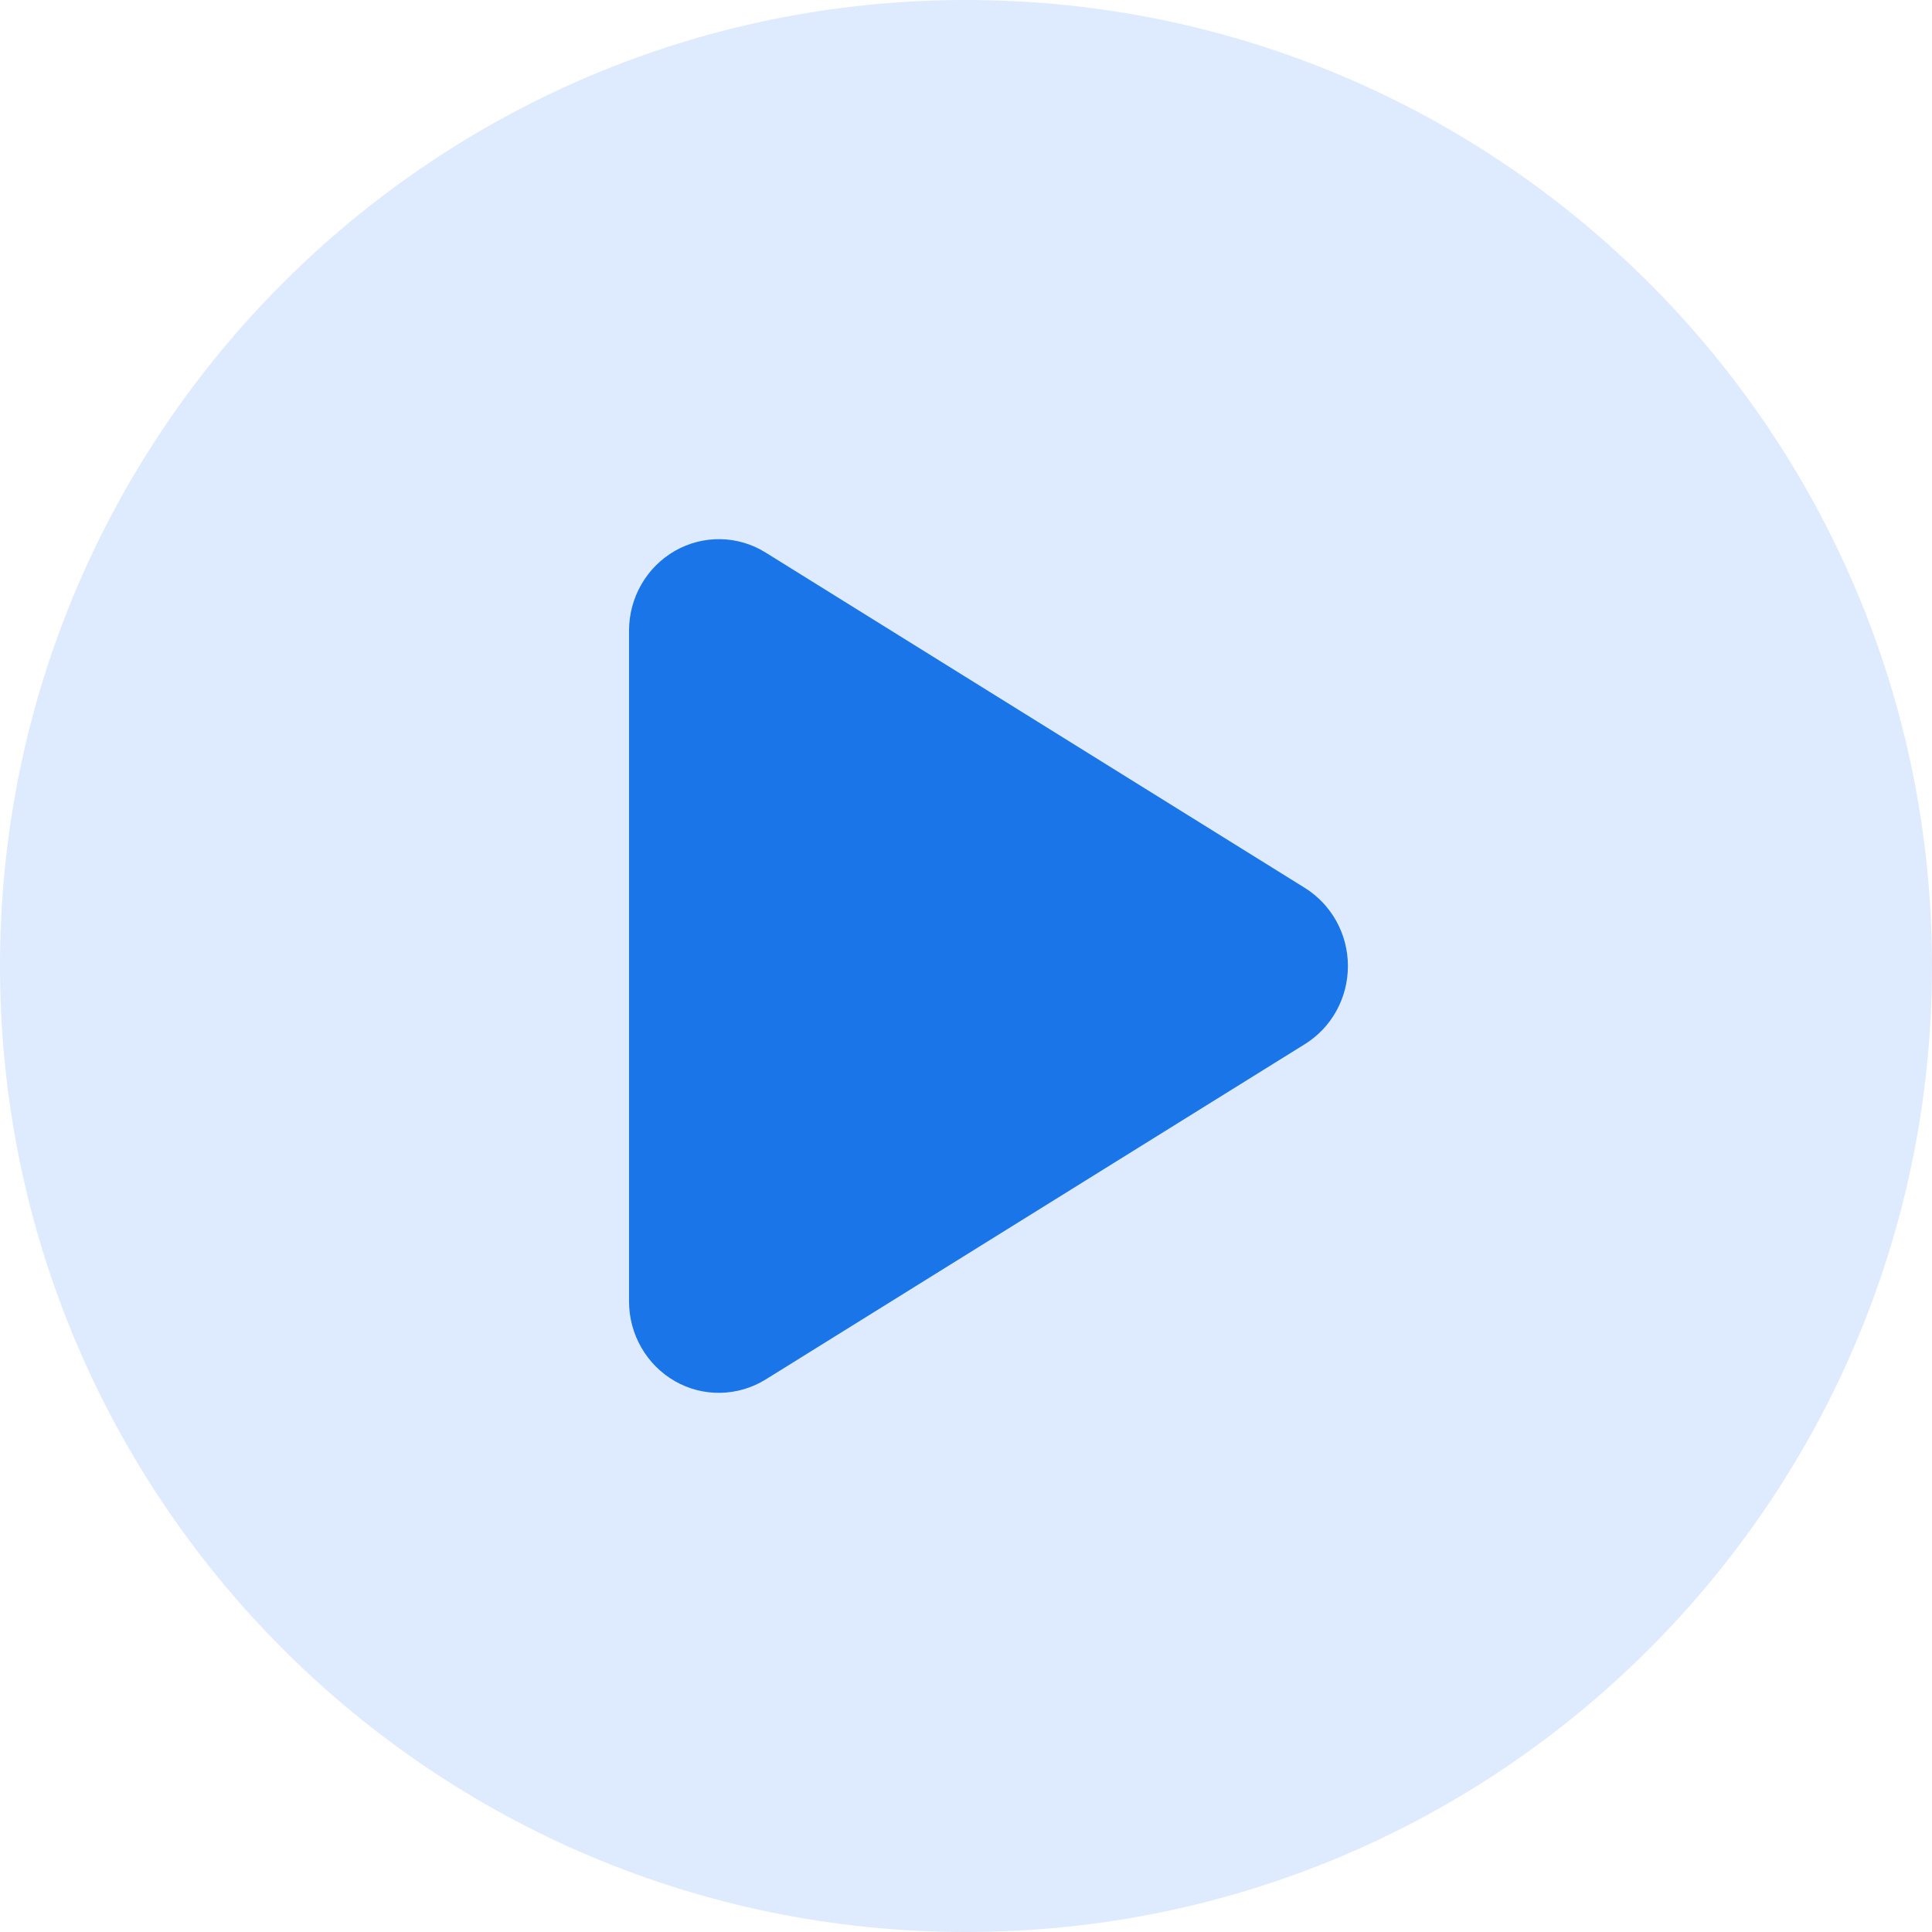
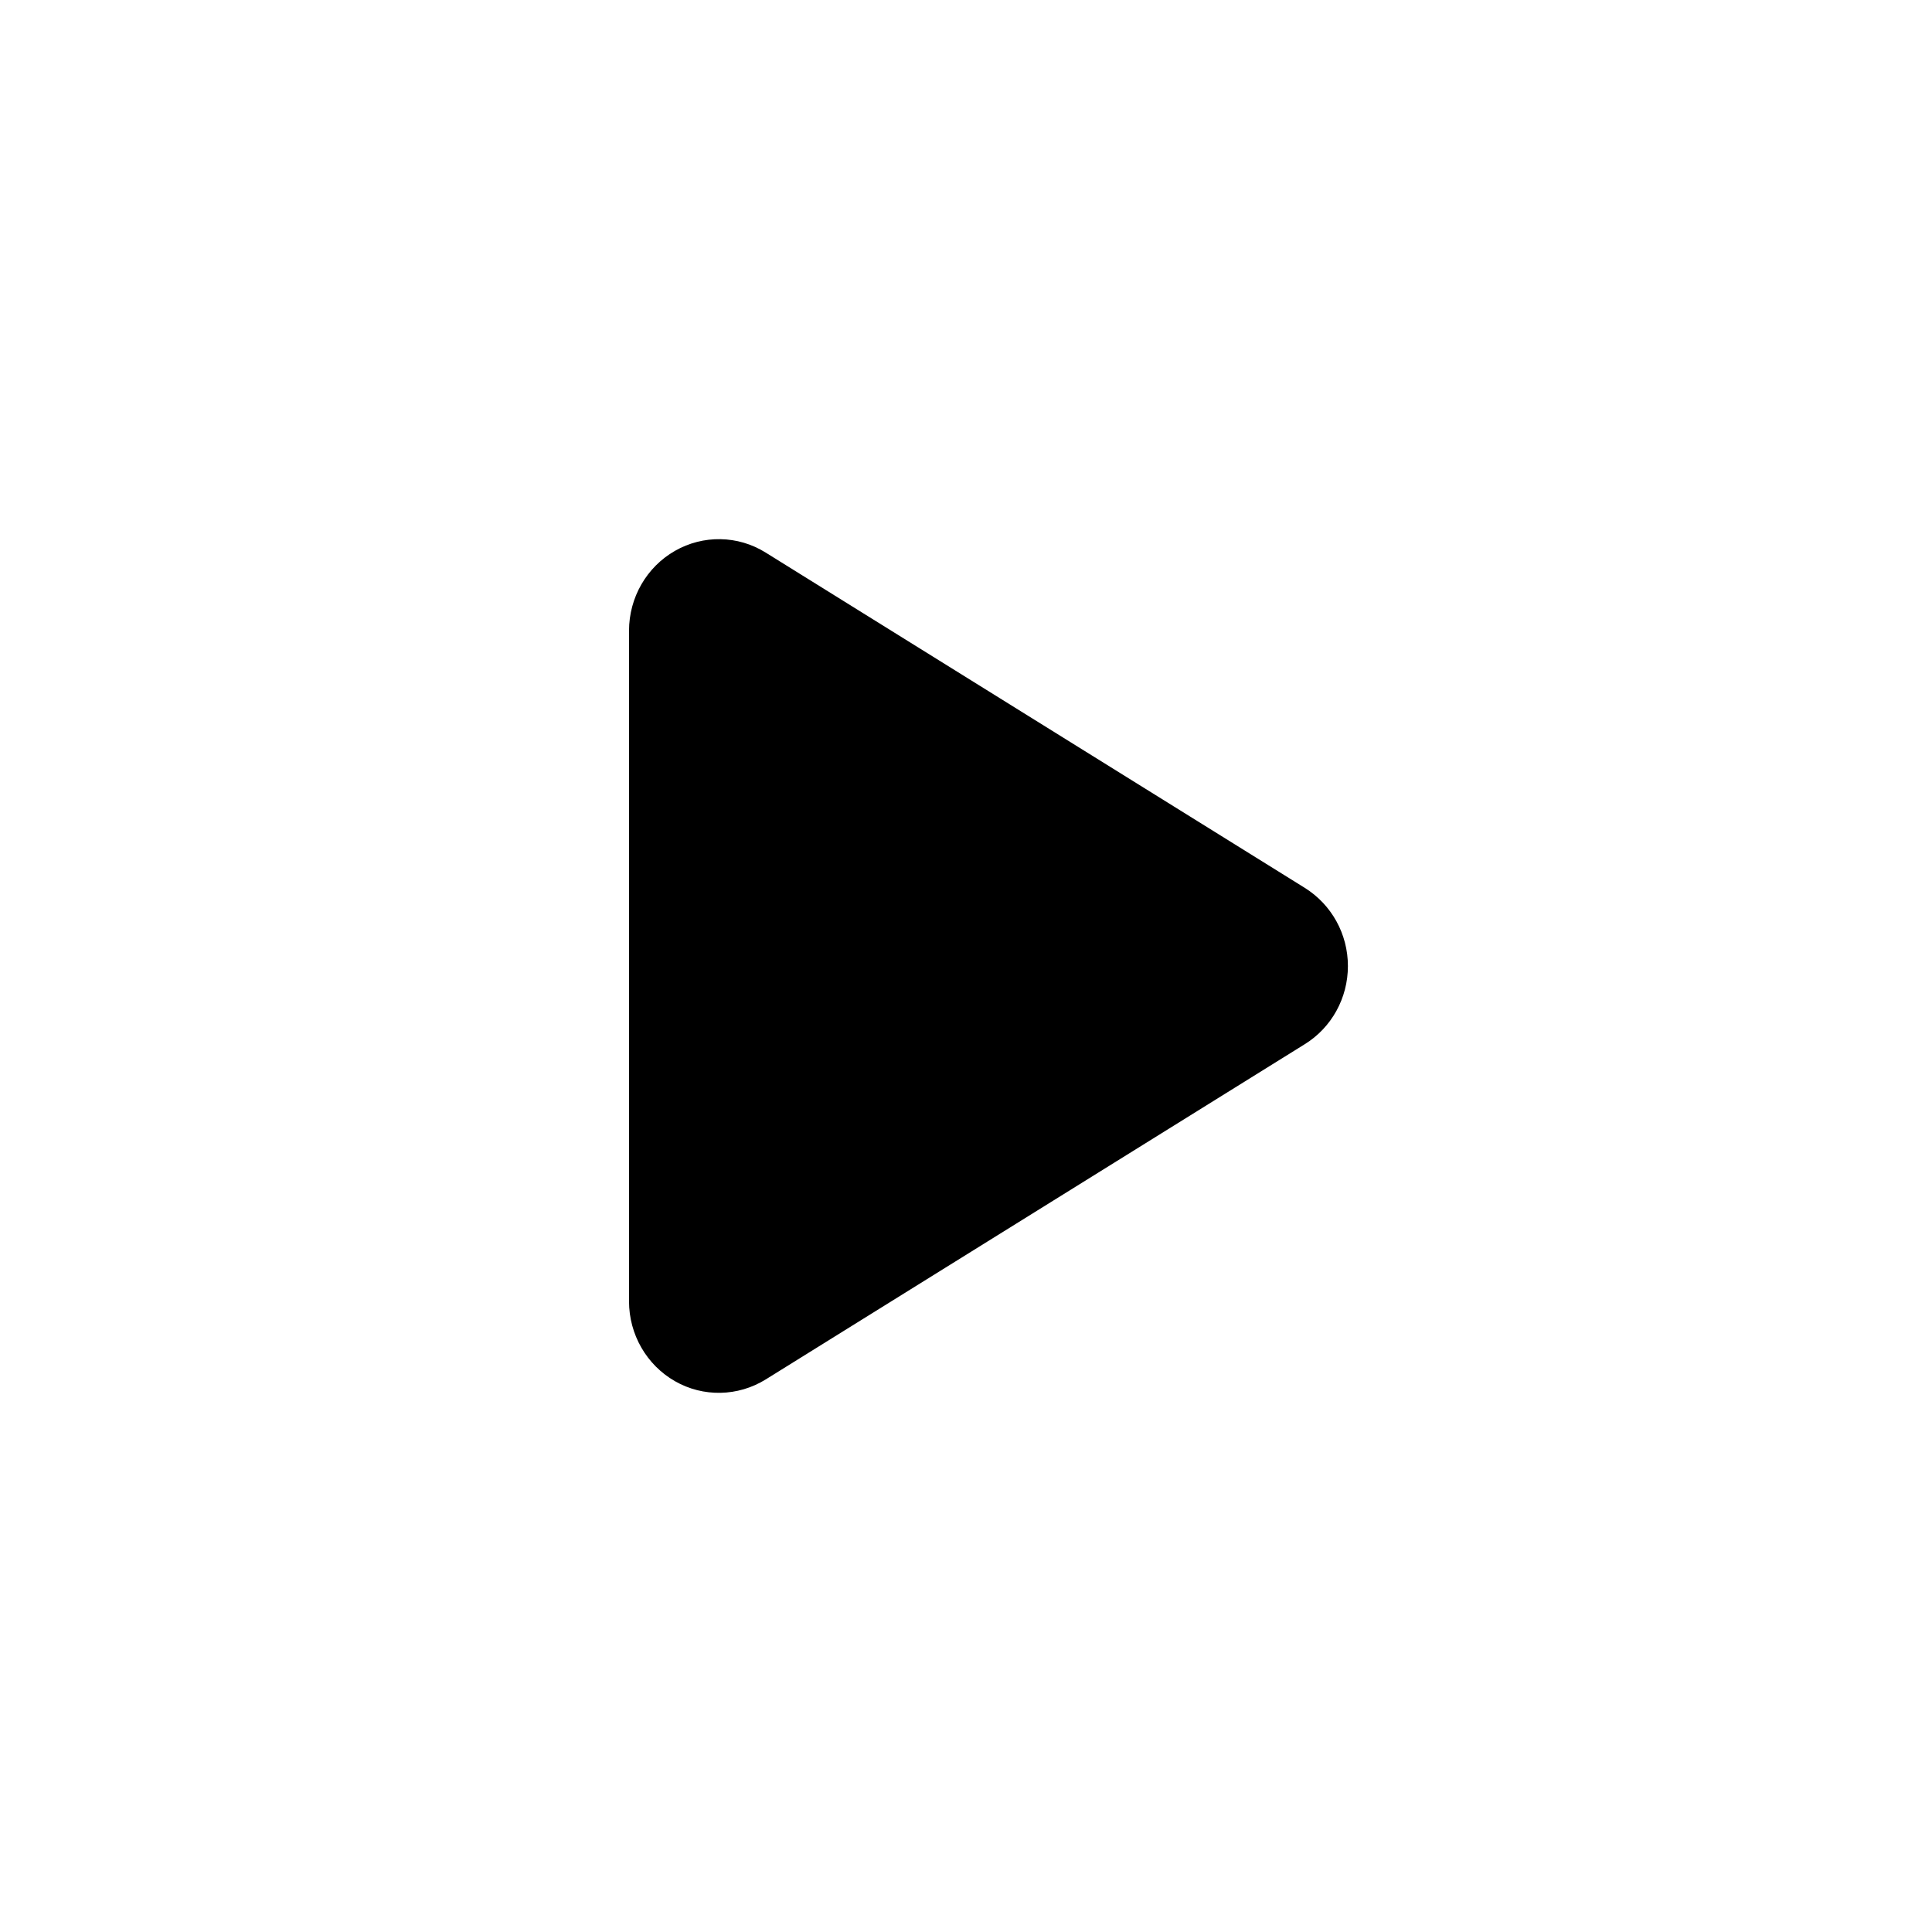
<svg xmlns="http://www.w3.org/2000/svg" width="43" height="43" viewBox="0 0 43 43" fill="none">
-   <circle cx="21.5" cy="21.5" r="21.5" fill="#DEEBFE" />
-   <path d="M17.042 12.299C16.425 11.913 15.65 11.901 15.021 12.261C14.392 12.621 14 13.3 14 14.038V28.964C14 29.701 14.392 30.38 15.021 30.74C15.65 31.101 16.425 31.084 17.042 30.702L29.042 23.239C29.637 22.87 30 22.213 30 21.501C30 20.788 29.637 20.135 29.042 19.762L17.042 12.299Z" fill="#1A75E8" />
+   <circle cx="21.5" cy="21.5" r="21.5" fill="currentBackgroundColor" />
+   <path d="M17.042 12.299C16.425 11.913 15.65 11.901 15.021 12.261C14.392 12.621 14 13.3 14 14.038V28.964C14 29.701 14.392 30.38 15.021 30.74C15.65 31.101 16.425 31.084 17.042 30.702L29.042 23.239C29.637 22.87 30 22.213 30 21.501C30 20.788 29.637 20.135 29.042 19.762L17.042 12.299Z" fill="currentColor" />
</svg>
